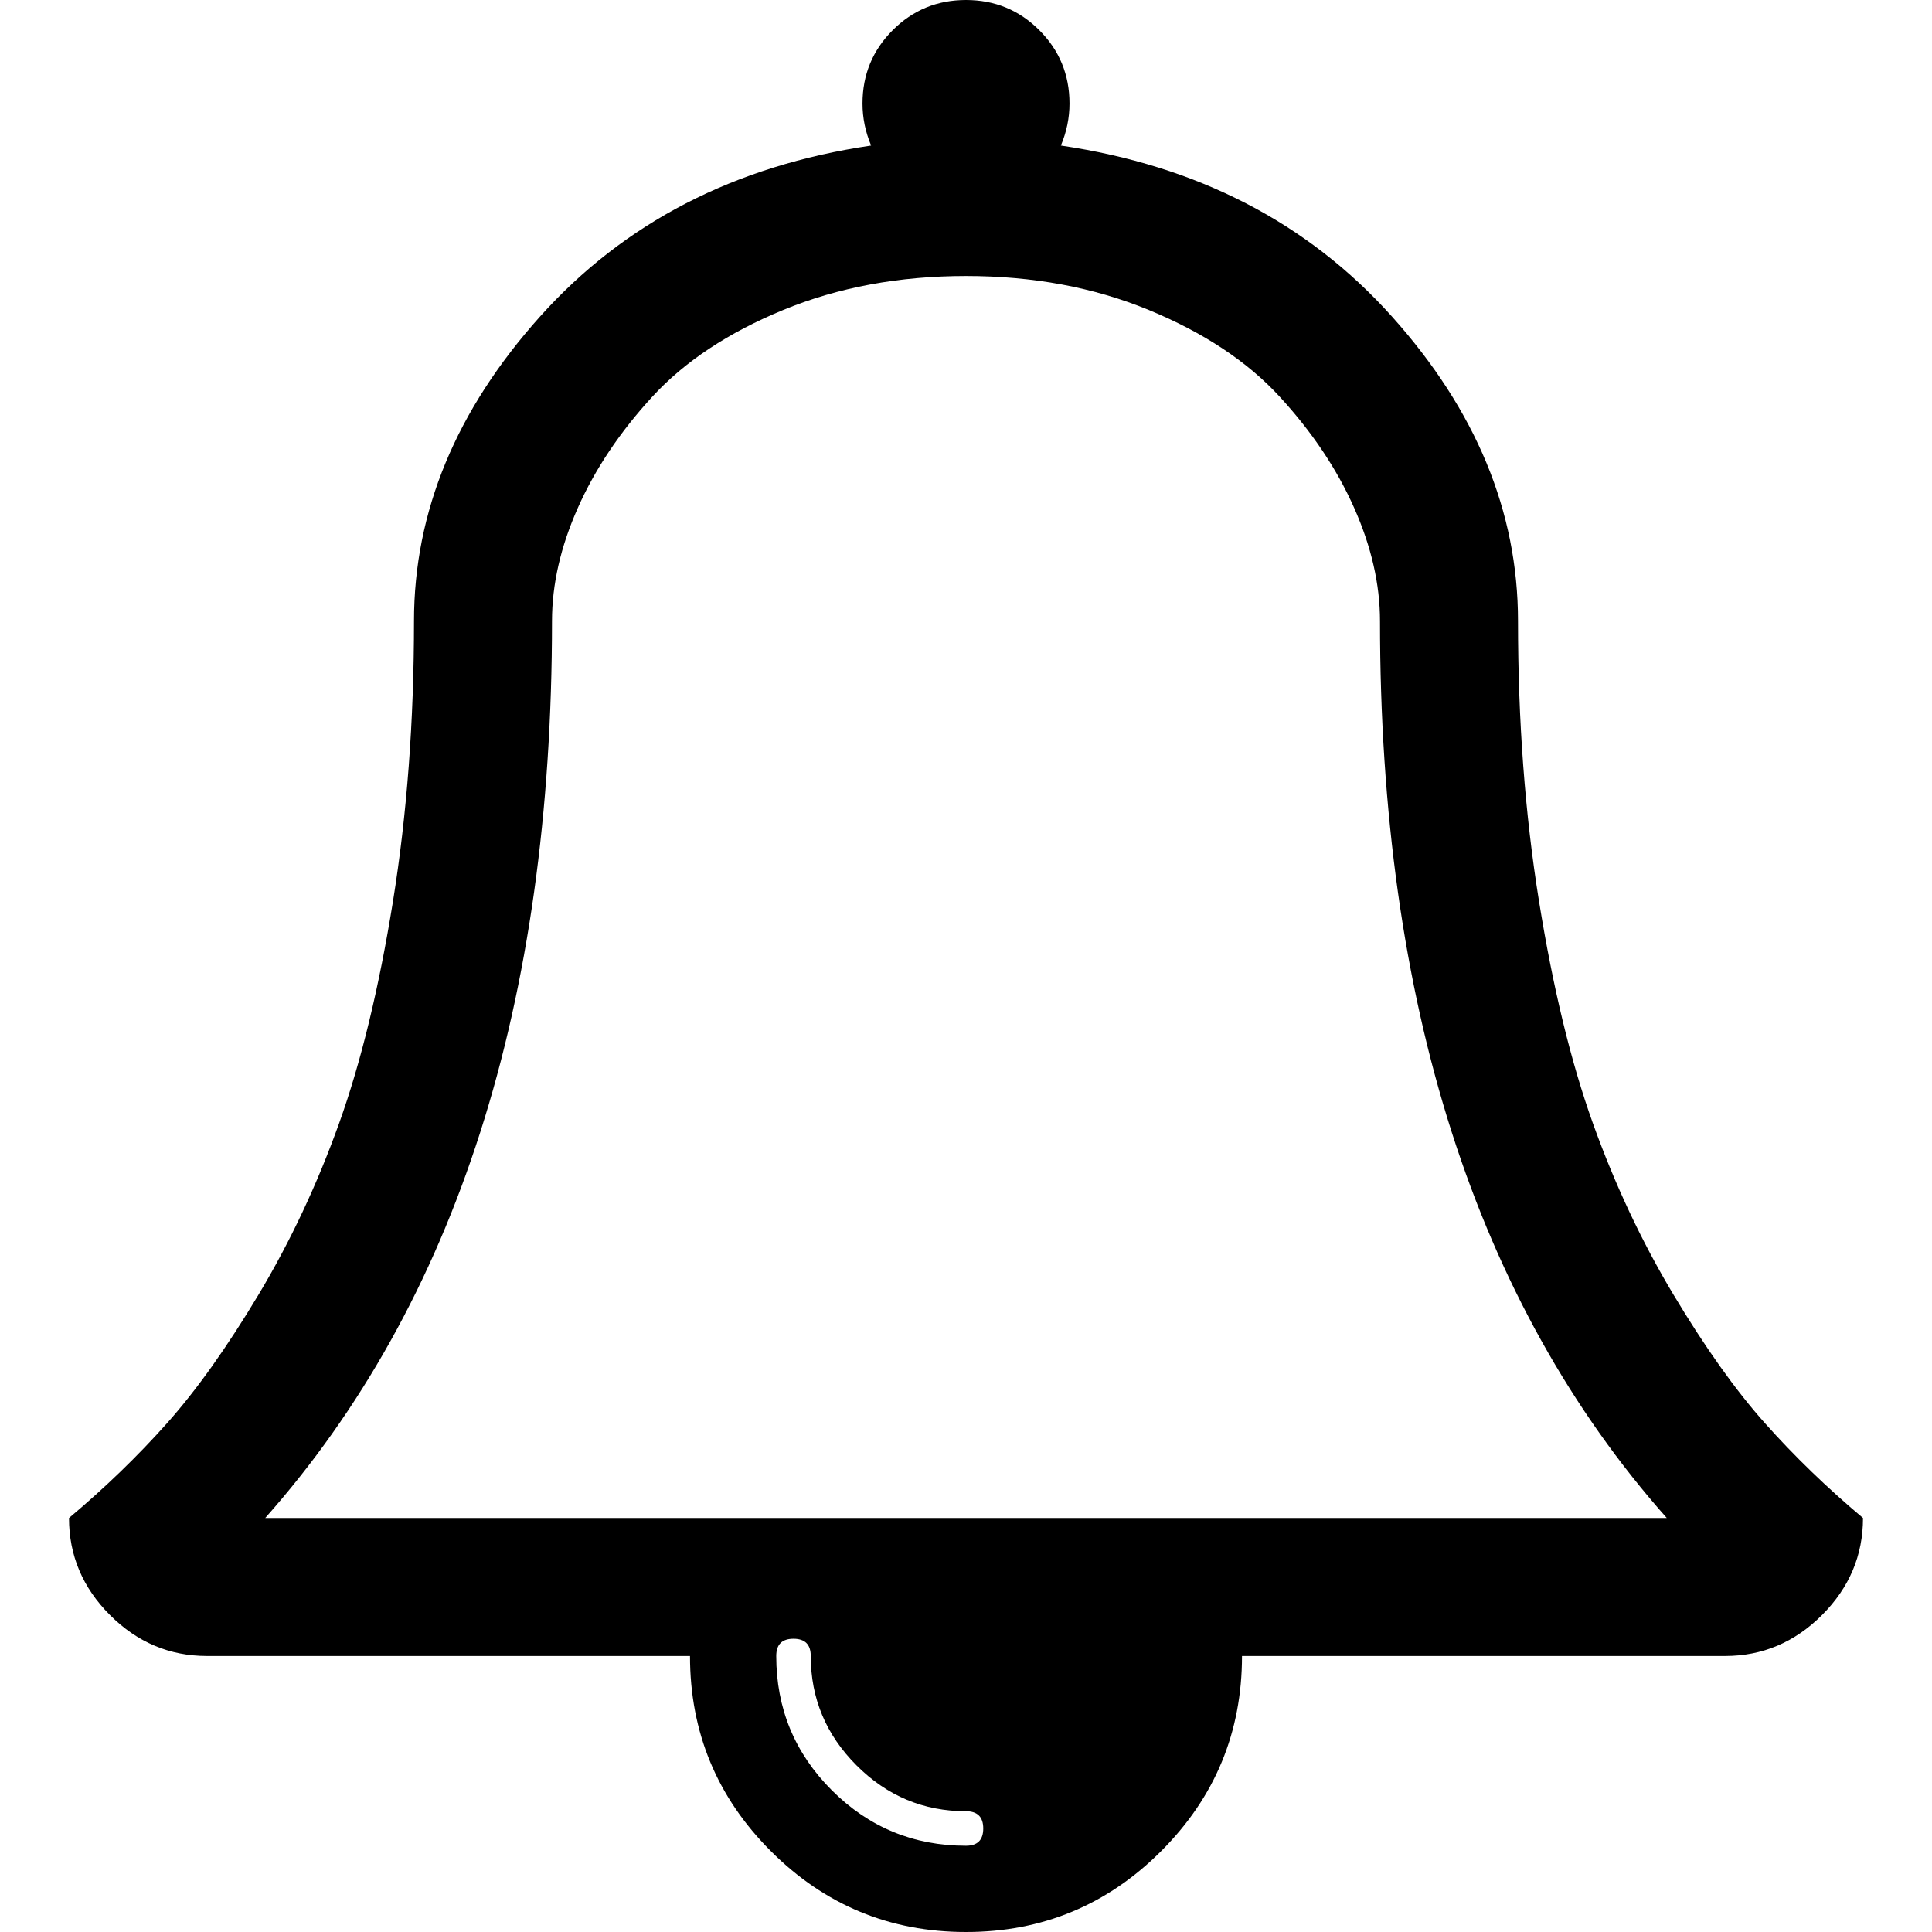
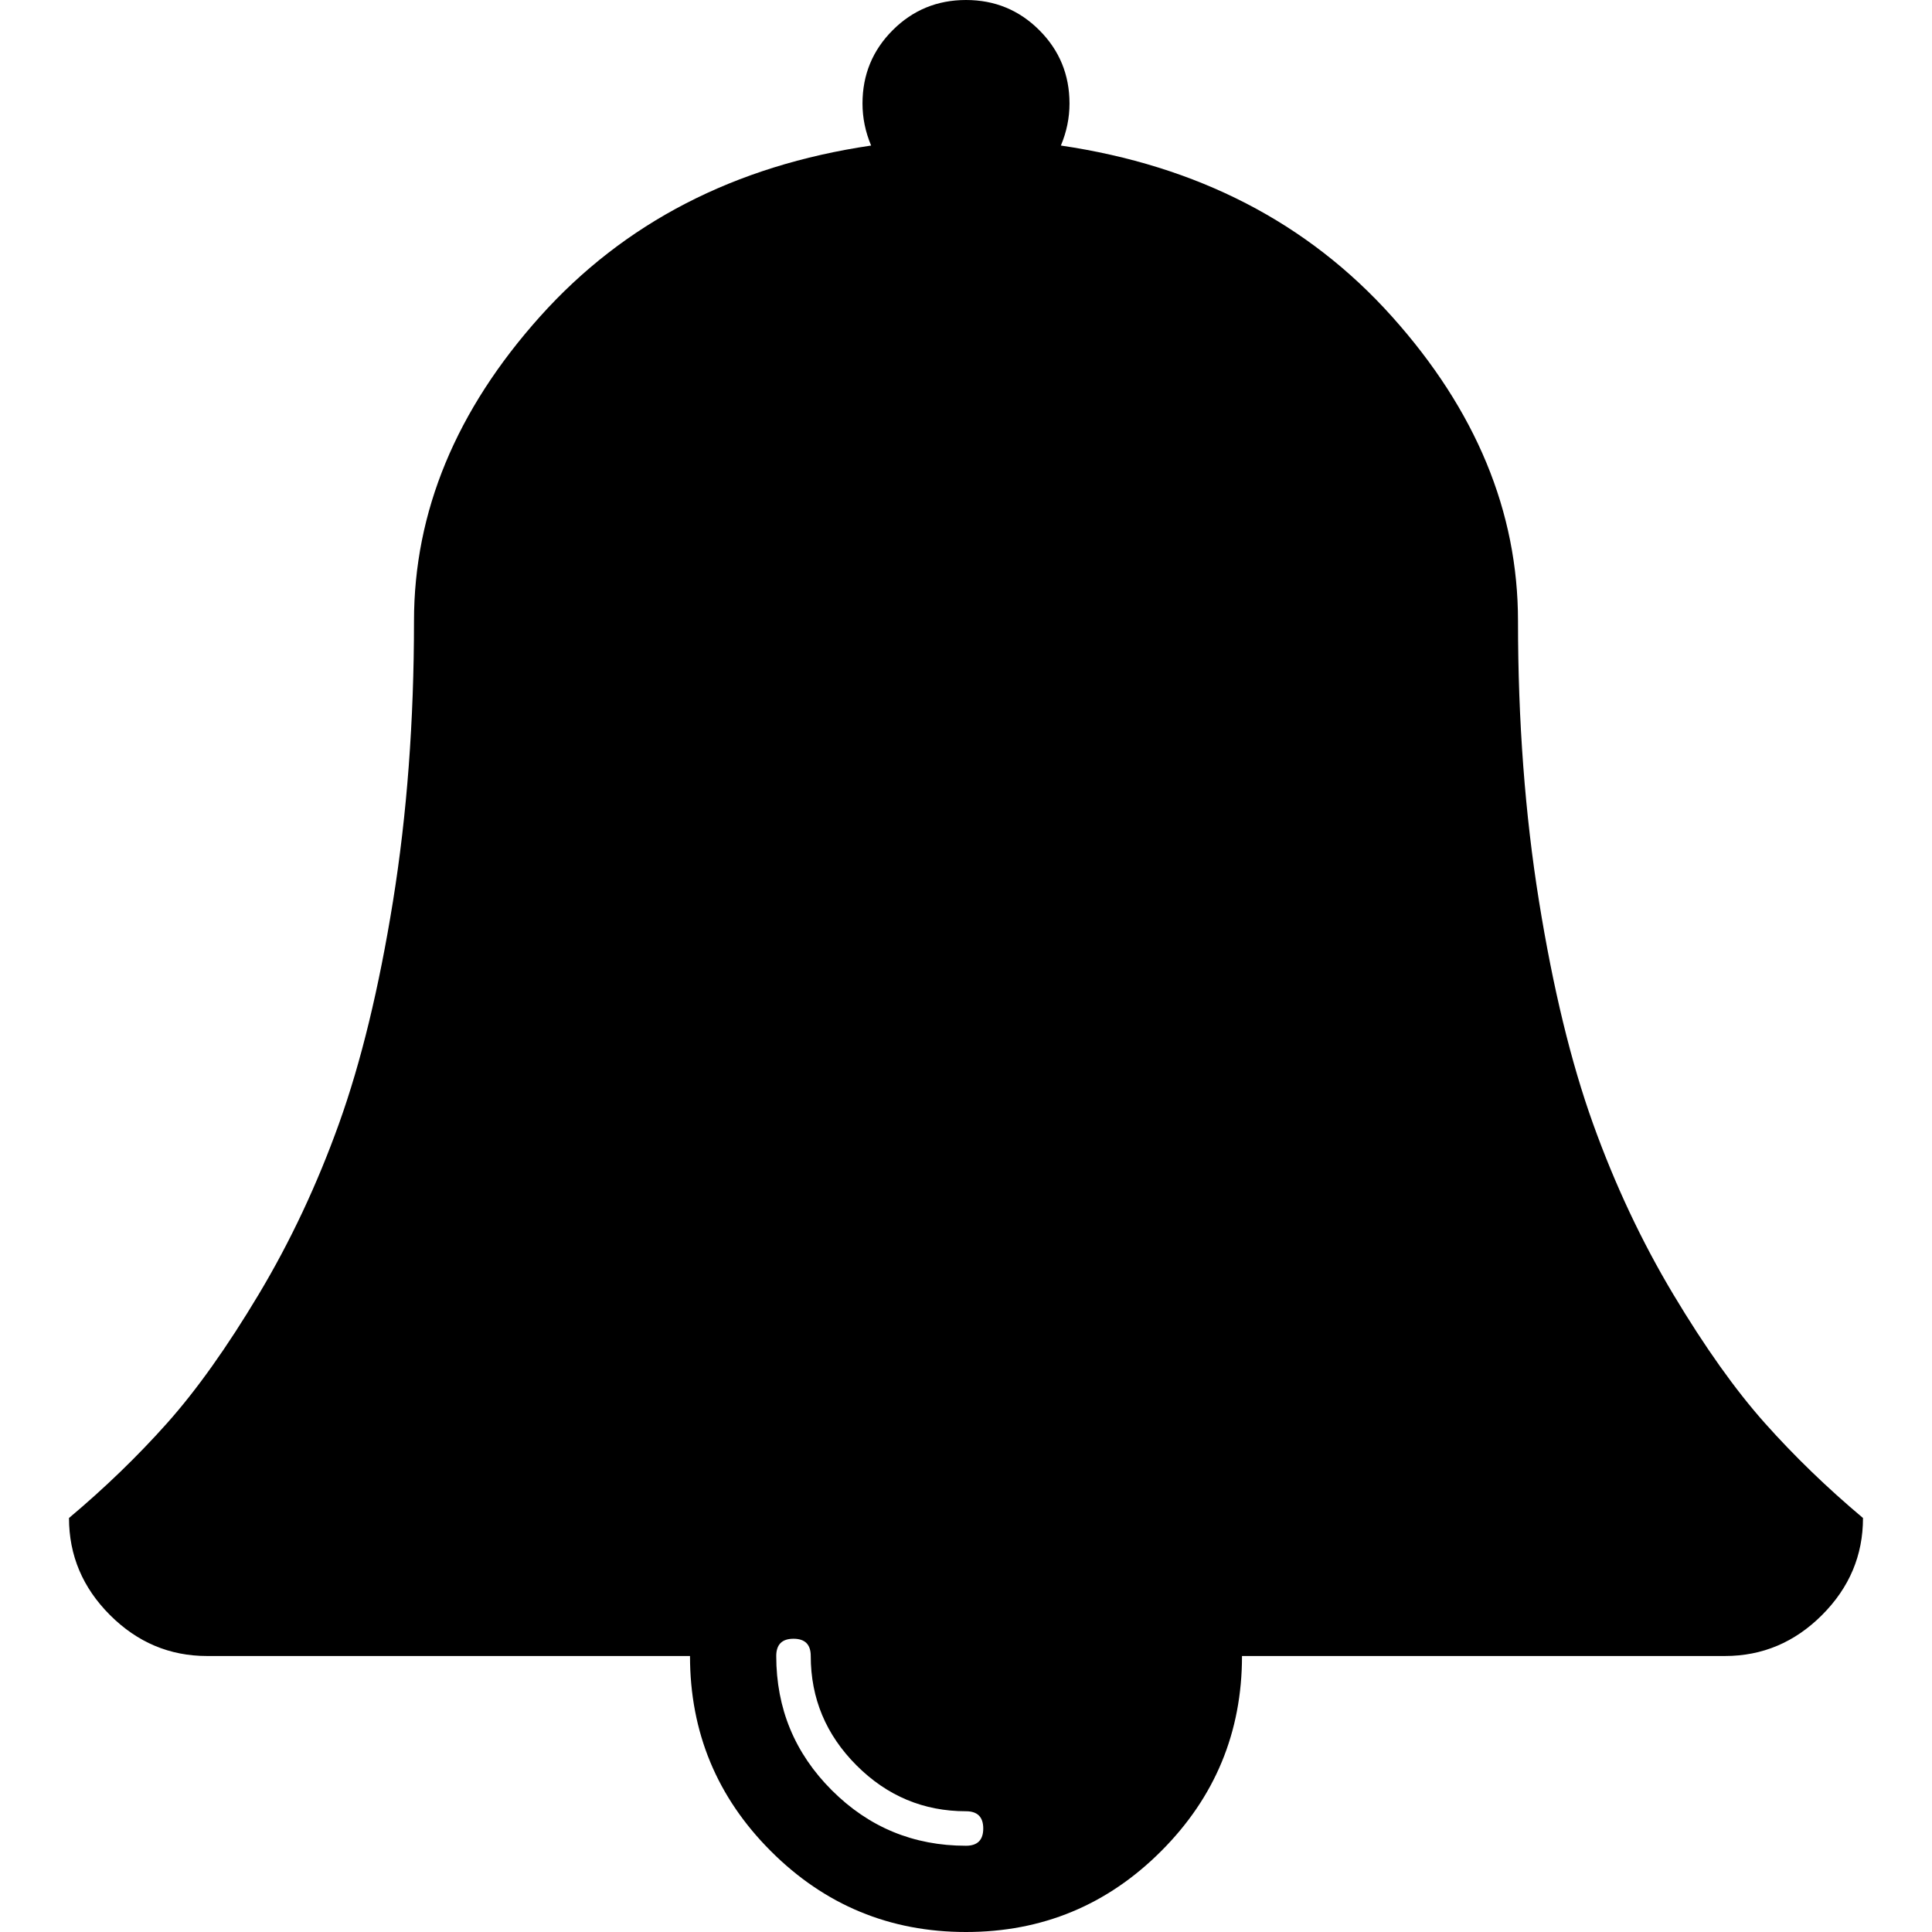
<svg xmlns="http://www.w3.org/2000/svg" viewBox="0 0 1792 1792">
-   <path d="M912 1696q0-16-16-16-59 0-101.5-42.5T752 1536q0-16-16-16t-16 16q0 73 51.5 124.5T896 1712q16 0 16-16zm-666-288h1300q-266-300-266-832 0-51-24-105t-69-103-121.5-80.5T896 256t-169.5 31.5T605 368t-69 103-24 105q0 532-266 832zm1482 0q0 52-38 90t-90 38h-448q0 106-75 181t-181 75-181-75-75-181H192q-52 0-90-38t-38-90q50-42 91-88t85-119.5 74.5-158.5 50-206T384 576q0-152 117-282.5T808 135q-8-19-8-39 0-40 28-68t68-28 68 28 28 68q0 20-8 39 190 28 307 158.5T1408 576q0 139 19.5 260t50 206 74.5 158.5 85 119.5 91 88z" />
+   <path d="M912 1696q0-16-16-16-59 0-101.5-42.5T752 1536q0-16-16-16t-16 16q0 73 51.5 124.5T896 1712q16 0 16-16zm816-288q0 52-38 90t-90 38h-448q0 106-75 181t-181 75-181-75-75-181H192q-52 0-90-38t-38-90q50-42 91-88t85-119.5 74.5-158.5 50-206T384 576q0-152 117-282.5T808 135q-8-19-8-39 0-40 28-68t68-28 68 28 28 68q0 20-8 39 190 28 307 158.5T1408 576q0 139 19.5 260t50 206 74.5 158.5 85 119.5 91 88z" />
</svg>
